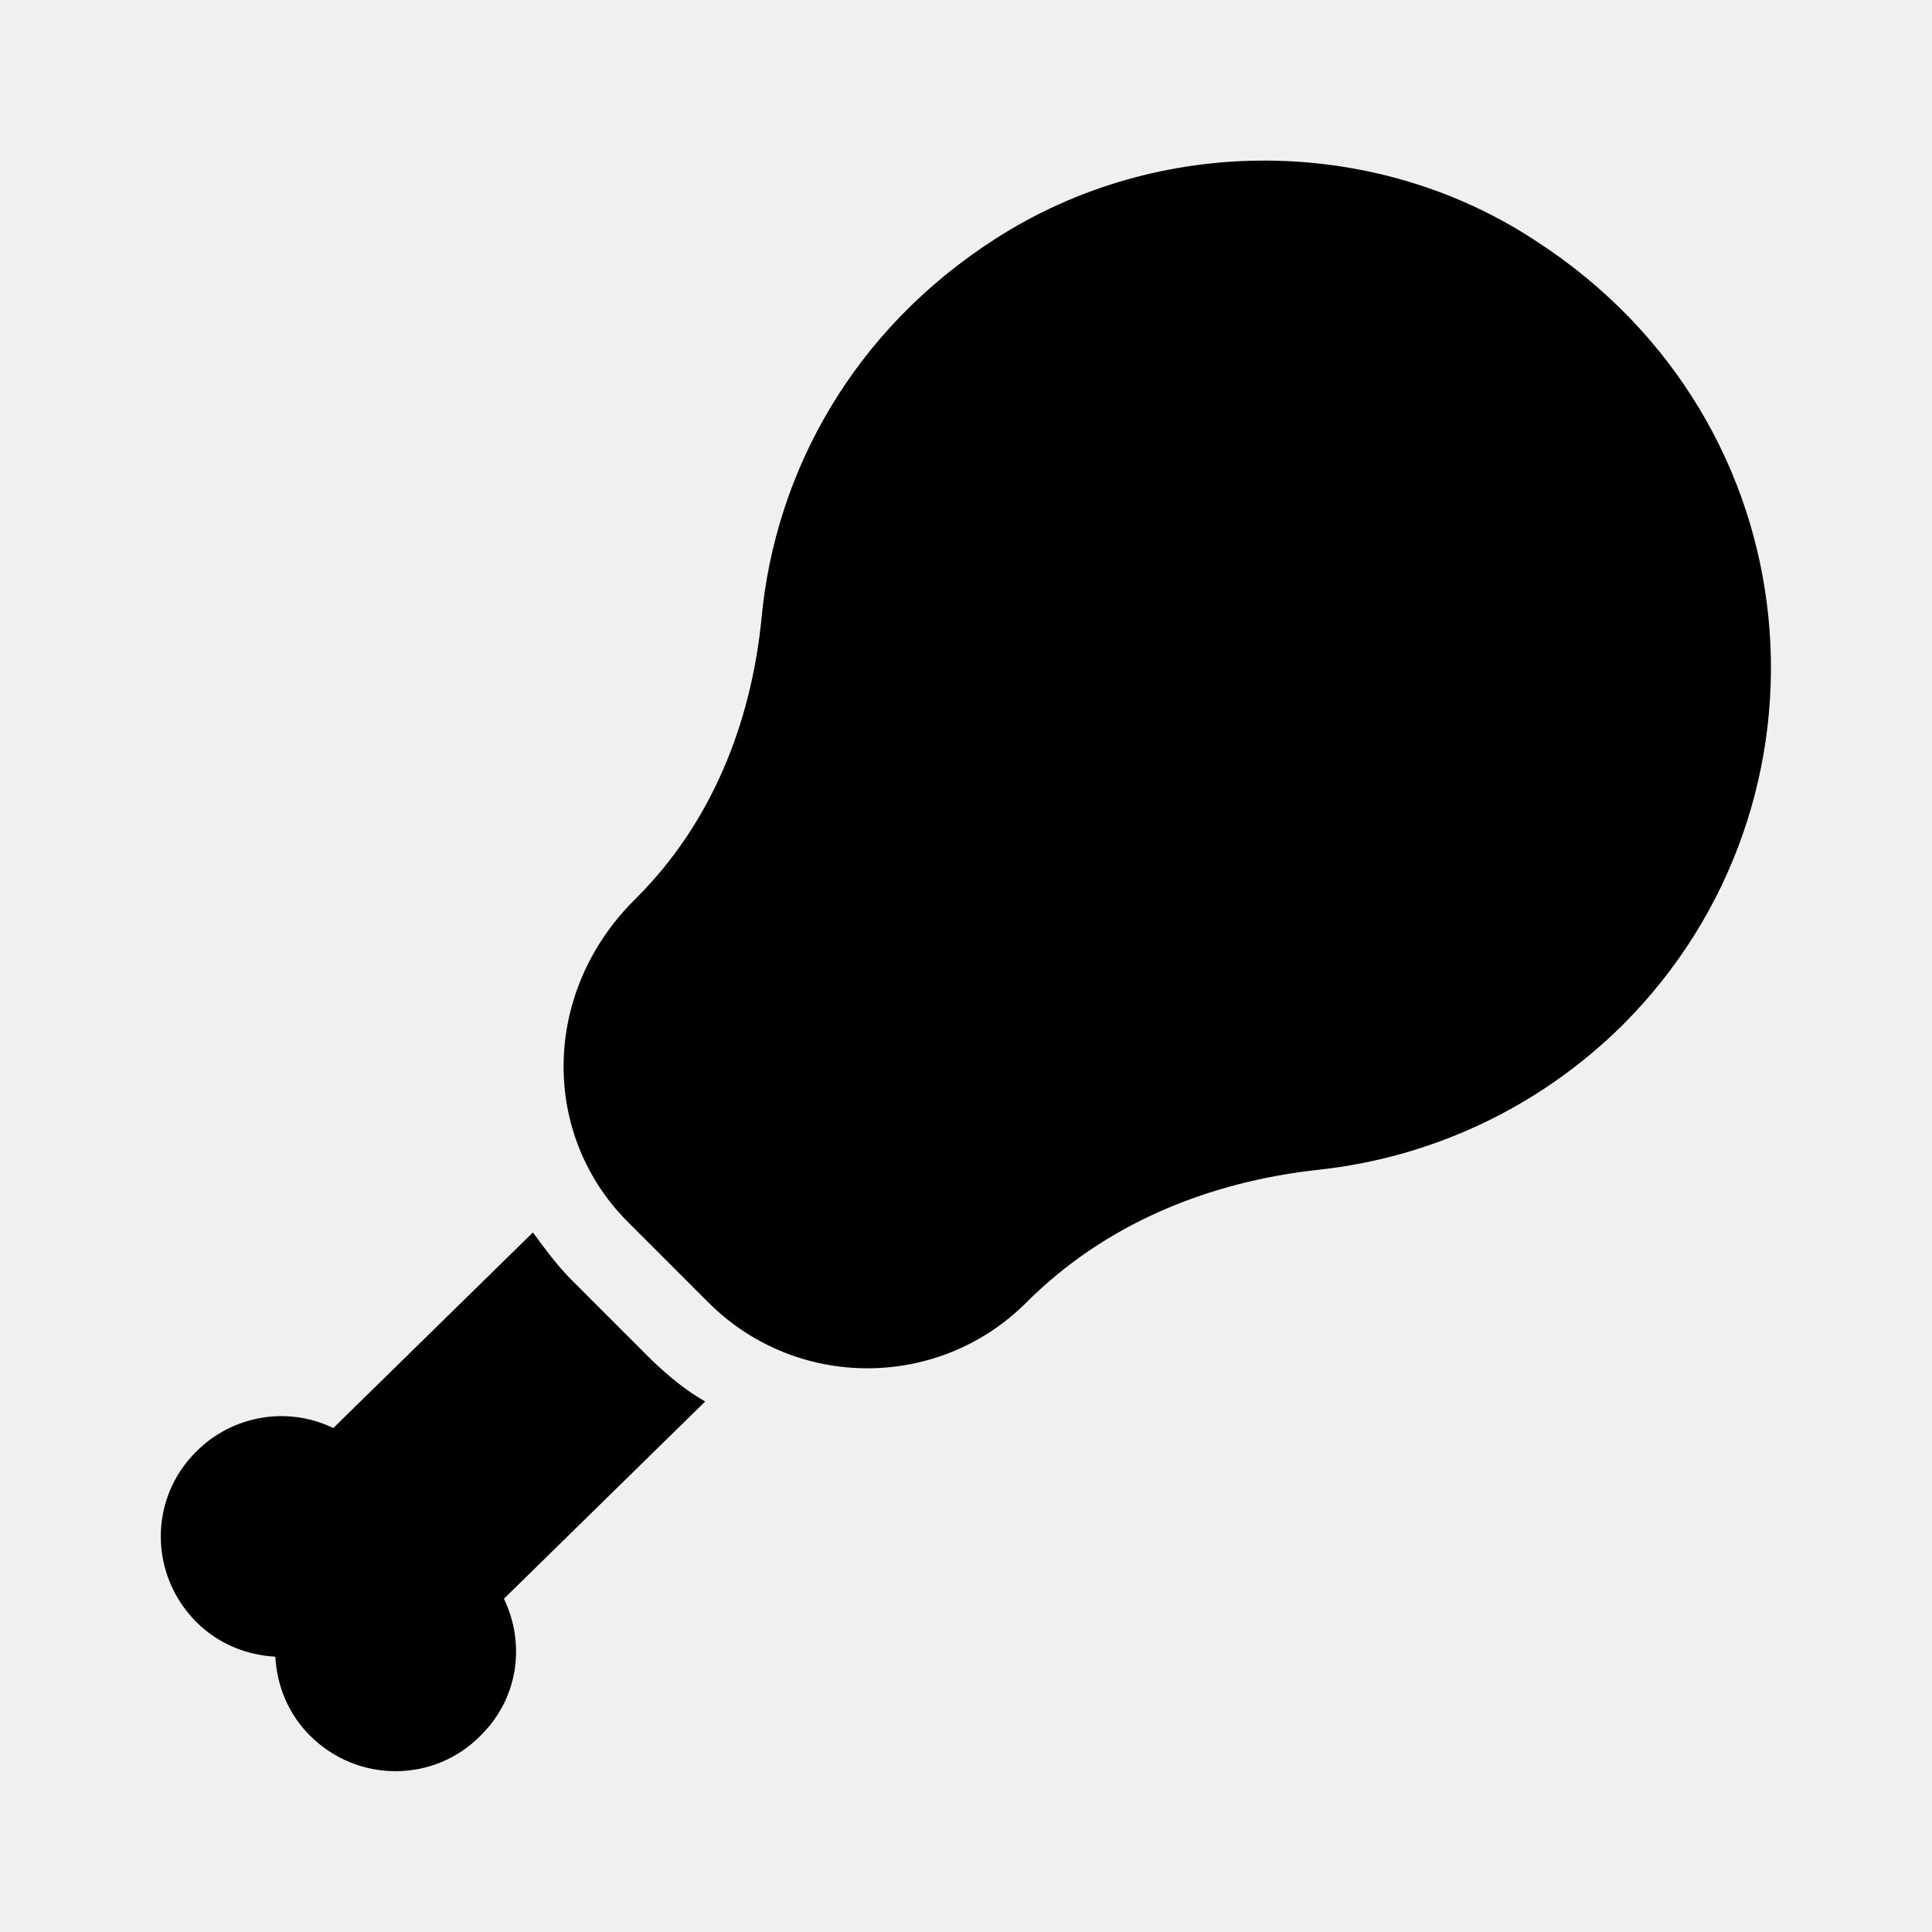
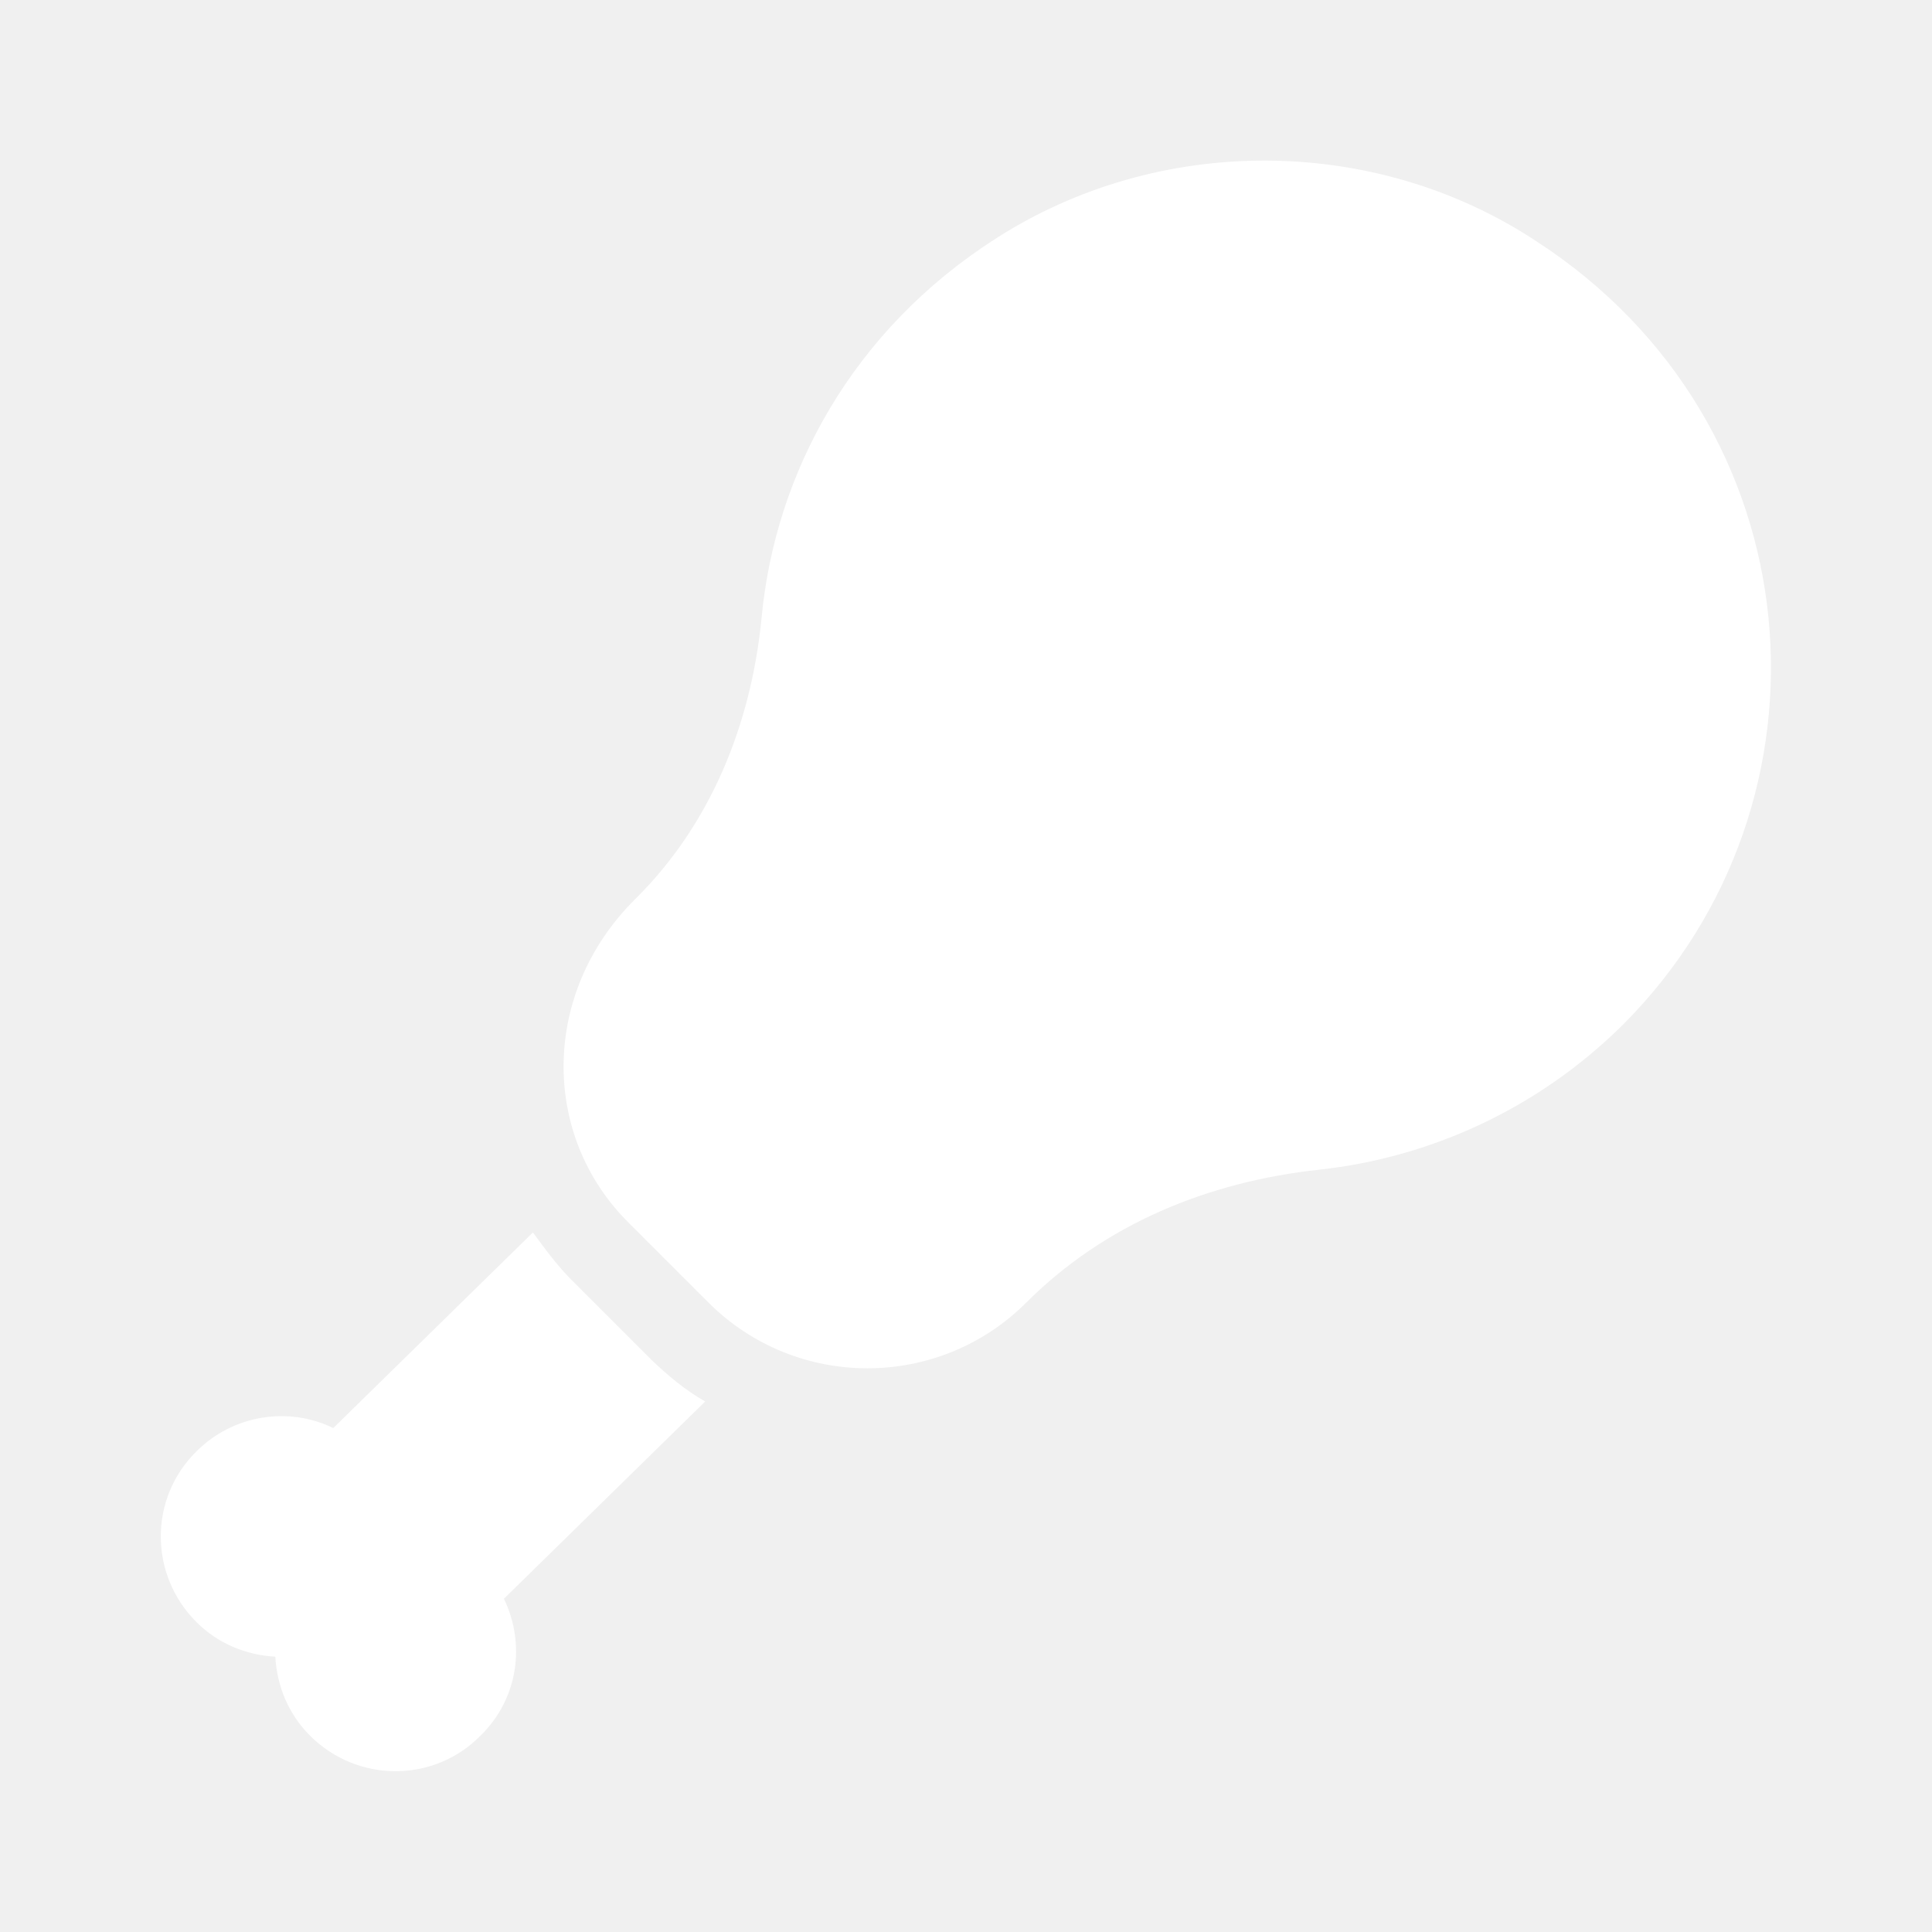
- <svg xmlns="http://www.w3.org/2000/svg" viewBox="0 0 24 24">
+ <svg xmlns="http://www.w3.org/2000/svg" fill="white" viewBox="0 0 24 24">
  <path d="M20.16 12.73C22.93 9.96 22.57 5.26 19.09 3C17.08 1.67 14.39 1.66 12.36 2.97C10.6 4.1 9.63 5.86 9.46 7.68C9.33 9 8.83 10.23 7.91 11.15L7.88 11.18C6.72 12.34 6.72 14.11 7.81 15.19L8.8 16.18C9.89 17.27 11.66 17.27 12.75 16.18C13.72 15.21 15 14.68 16.39 14.53C17.76 14.38 19.1 13.78 20.16 12.73M6.26 19.86C6.53 20.42 6.44 21.1 5.97 21.56C5.39 22.15 4.44 22.15 3.85 21.56C3.58 21.29 3.44 20.94 3.42 20.58C3.06 20.56 2.71 20.42 2.44 20.15C1.85 19.56 1.85 18.61 2.44 18.03C2.9 17.57 3.59 17.47 4.14 17.74L6.62 15.31C6.76 15.5 6.92 15.72 7.1 15.9L8.09 16.89C8.3 17.09 8.5 17.26 8.76 17.41L6.26 19.86Z" />
</svg>
